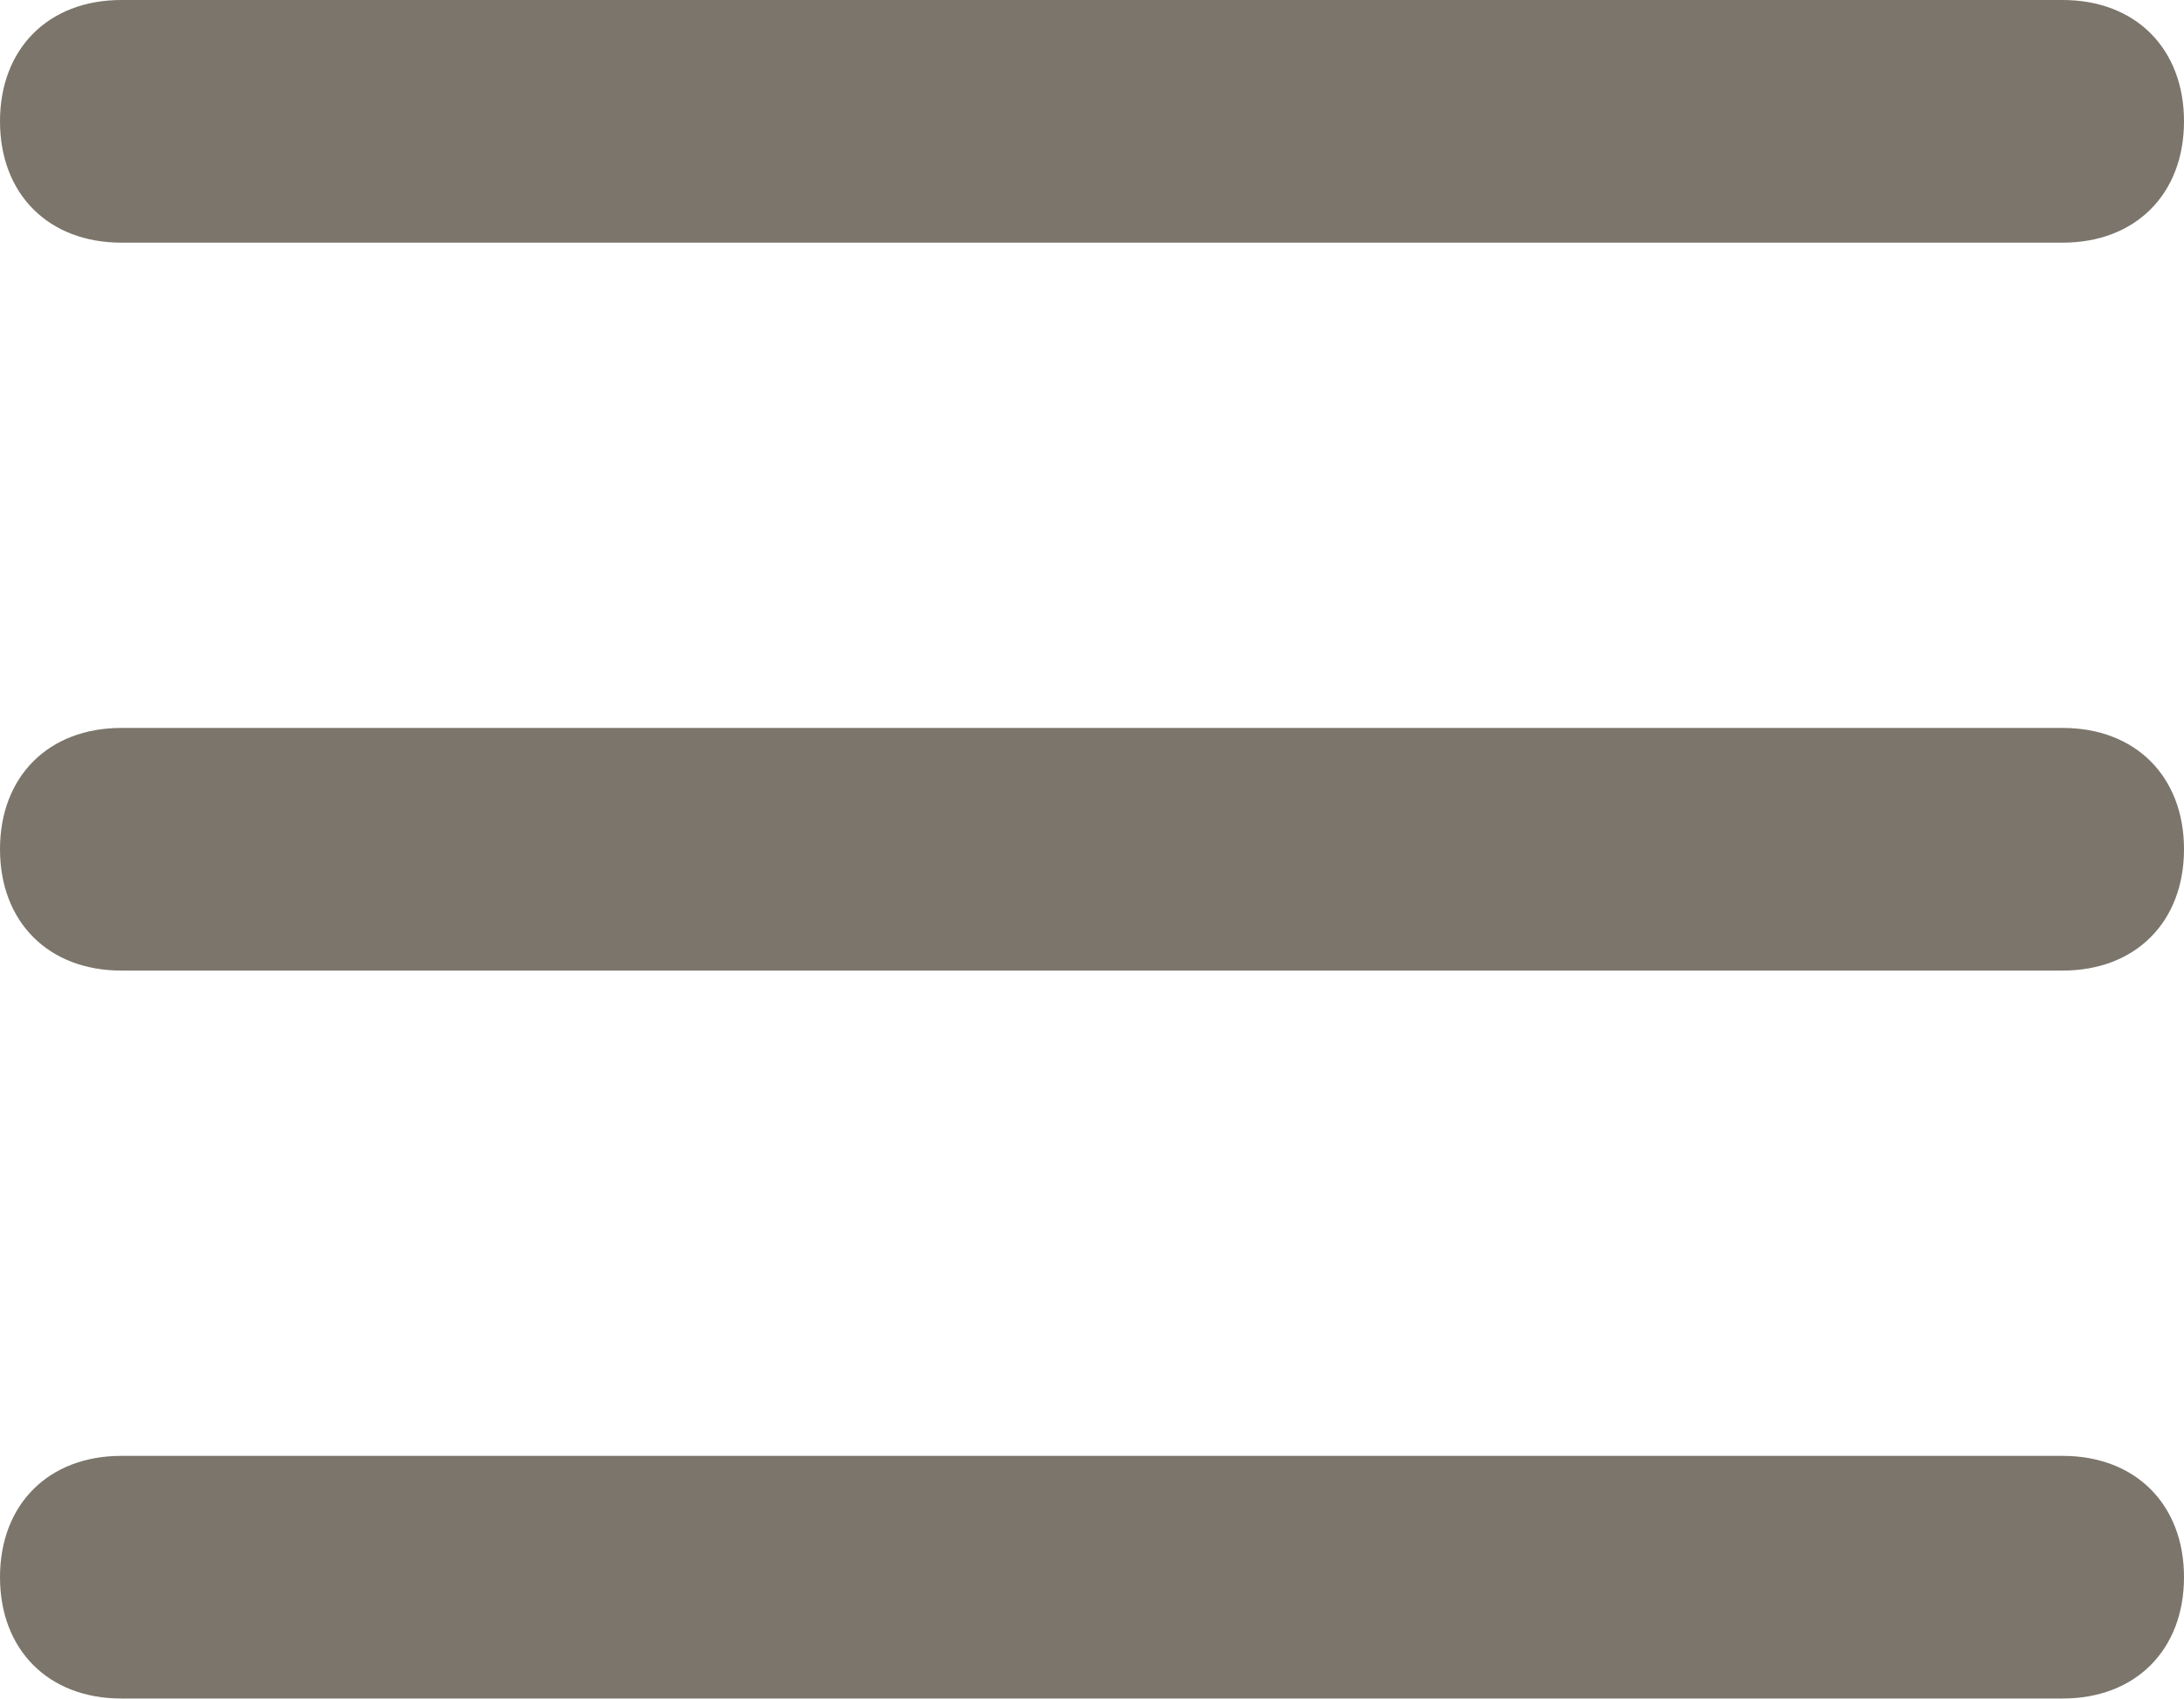
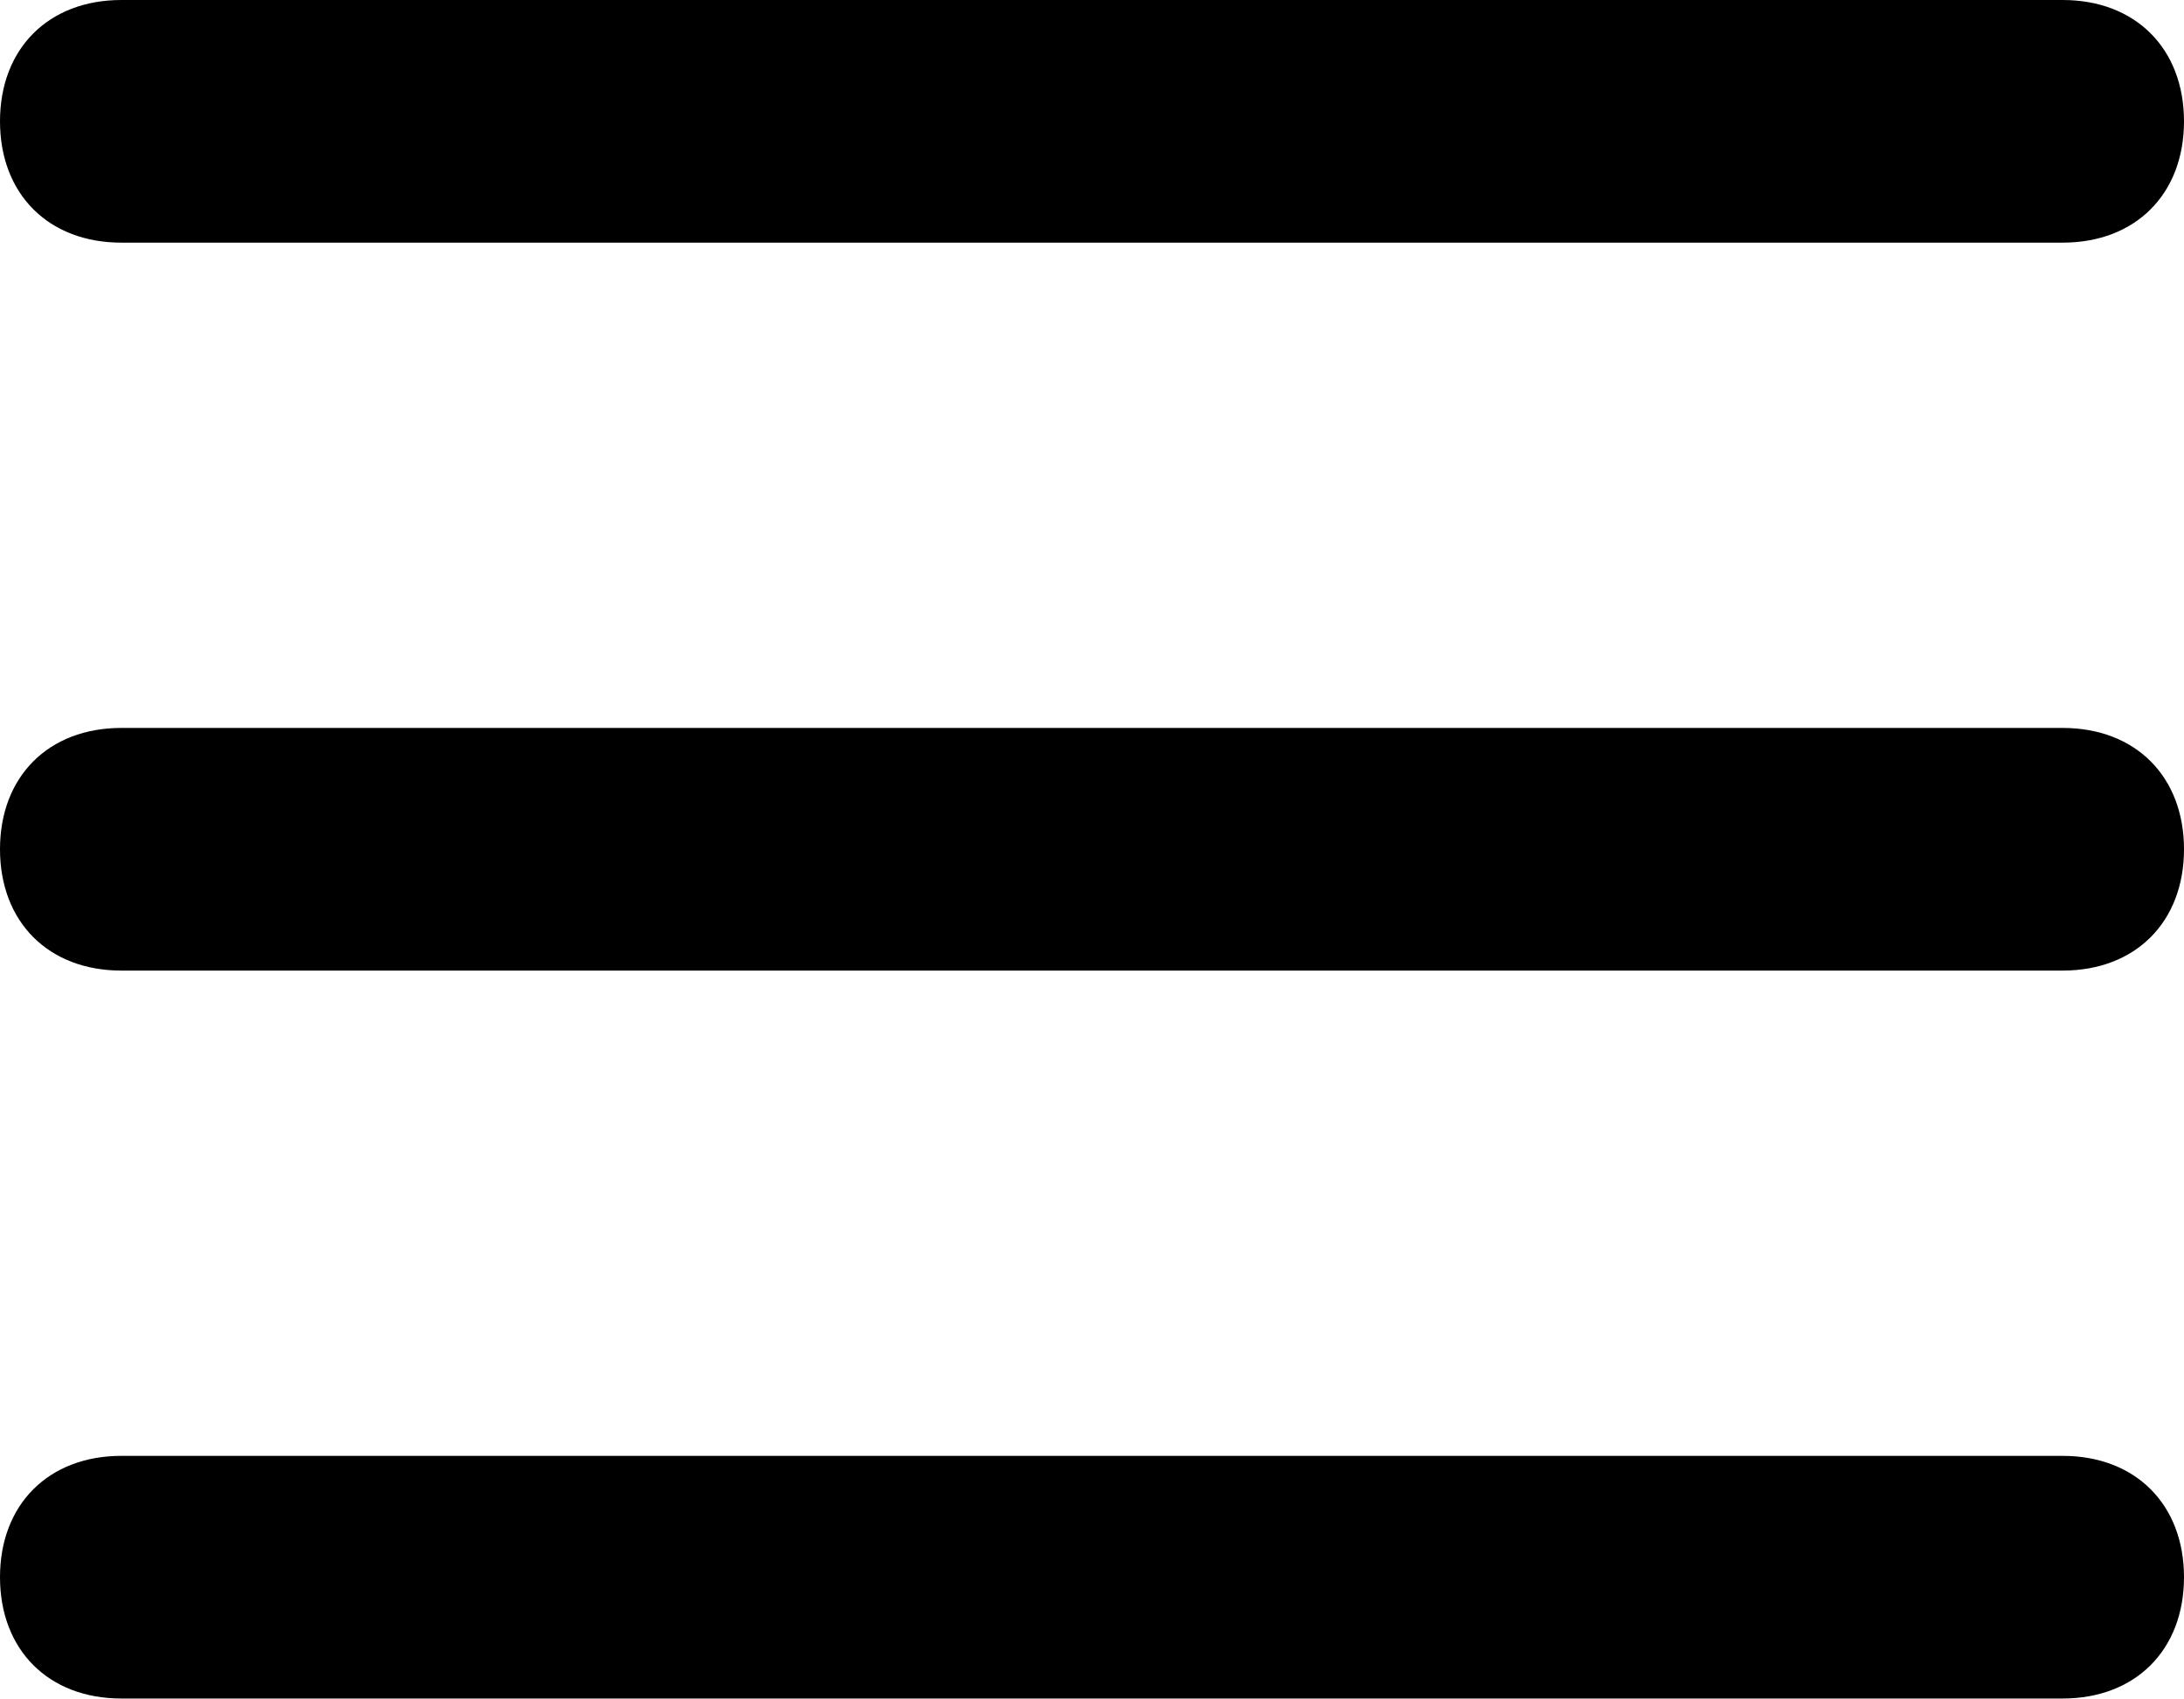
- <svg xmlns="http://www.w3.org/2000/svg" width="18" height="14" viewBox="0 0 18 14" fill="none">
-   <path d="M17 14C13 14 5 14 1 14C0.4 14 0 13.6 0 13C0 12.4 0.4 12 1 12C5 12 13 12 17 12C17.6 12 18 12.4 18 13C18 13.6 17.6 14 17 14ZM18 7C18 6.4 17.6 6 17 6C13 6 5 6 1 6C0.4 6 0 6.4 0 7C0 7.6 0.4 8 1 8C5 8 13 8 17 8C17.6 8 18 7.6 18 7ZM18 1C18 0.4 17.6 0 17 0C13 0 5 0 1 0C0.4 0 0 0.4 0 1C0 1.6 0.4 2 1 2C5 2 13 2 17 2C17.6 2 18 1.6 18 1Z" fill="#7B756B" />
+ <svg xmlns="http://www.w3.org/2000/svg" width="18" height="14" viewBox="0 0 18 14" fill="currentColor">
+   <path d="M17 14C13 14 5 14 1 14C0.4 14 0 13.6 0 13C0 12.4 0.4 12 1 12C5 12 13 12 17 12C17.6 12 18 12.4 18 13C18 13.6 17.6 14 17 14ZM18 7C18 6.4 17.6 6 17 6C13 6 5 6 1 6C0.4 6 0 6.4 0 7C0 7.6 0.4 8 1 8C5 8 13 8 17 8C17.6 8 18 7.6 18 7ZM18 1C18 0.4 17.6 0 17 0C13 0 5 0 1 0C0.4 0 0 0.4 0 1C0 1.6 0.4 2 1 2C5 2 13 2 17 2C17.6 2 18 1.6 18 1Z" />
</svg>
